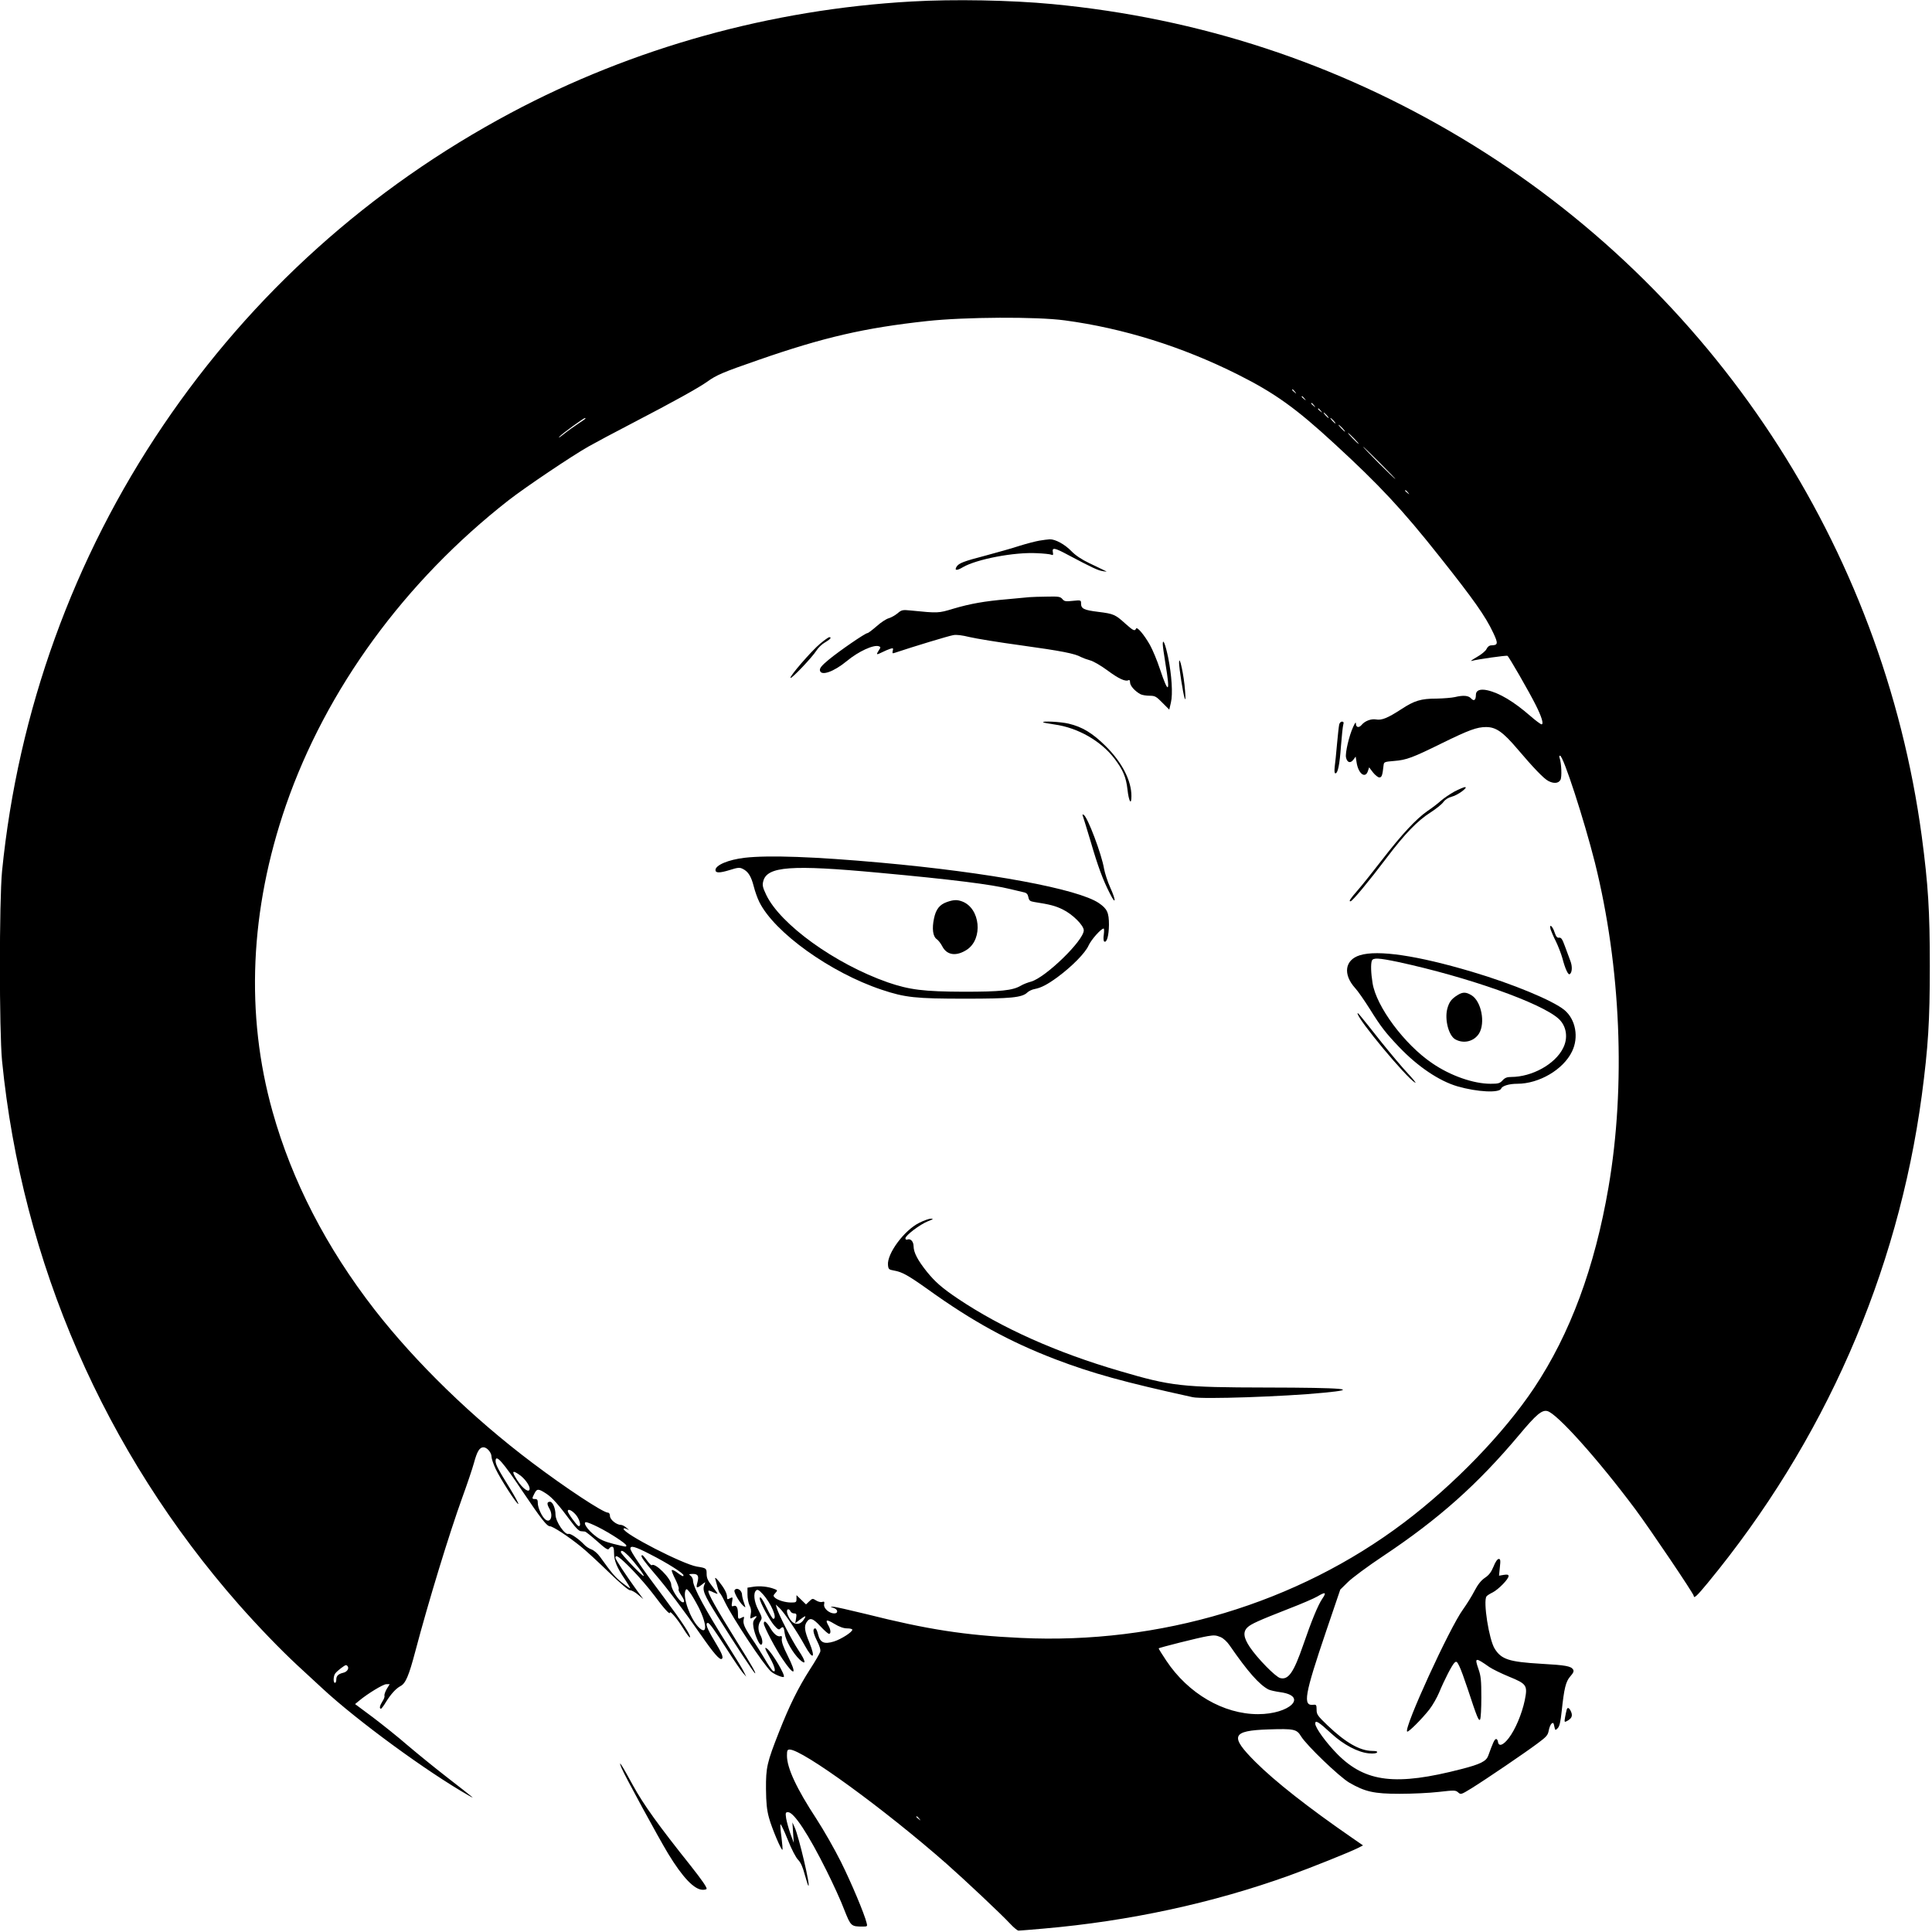
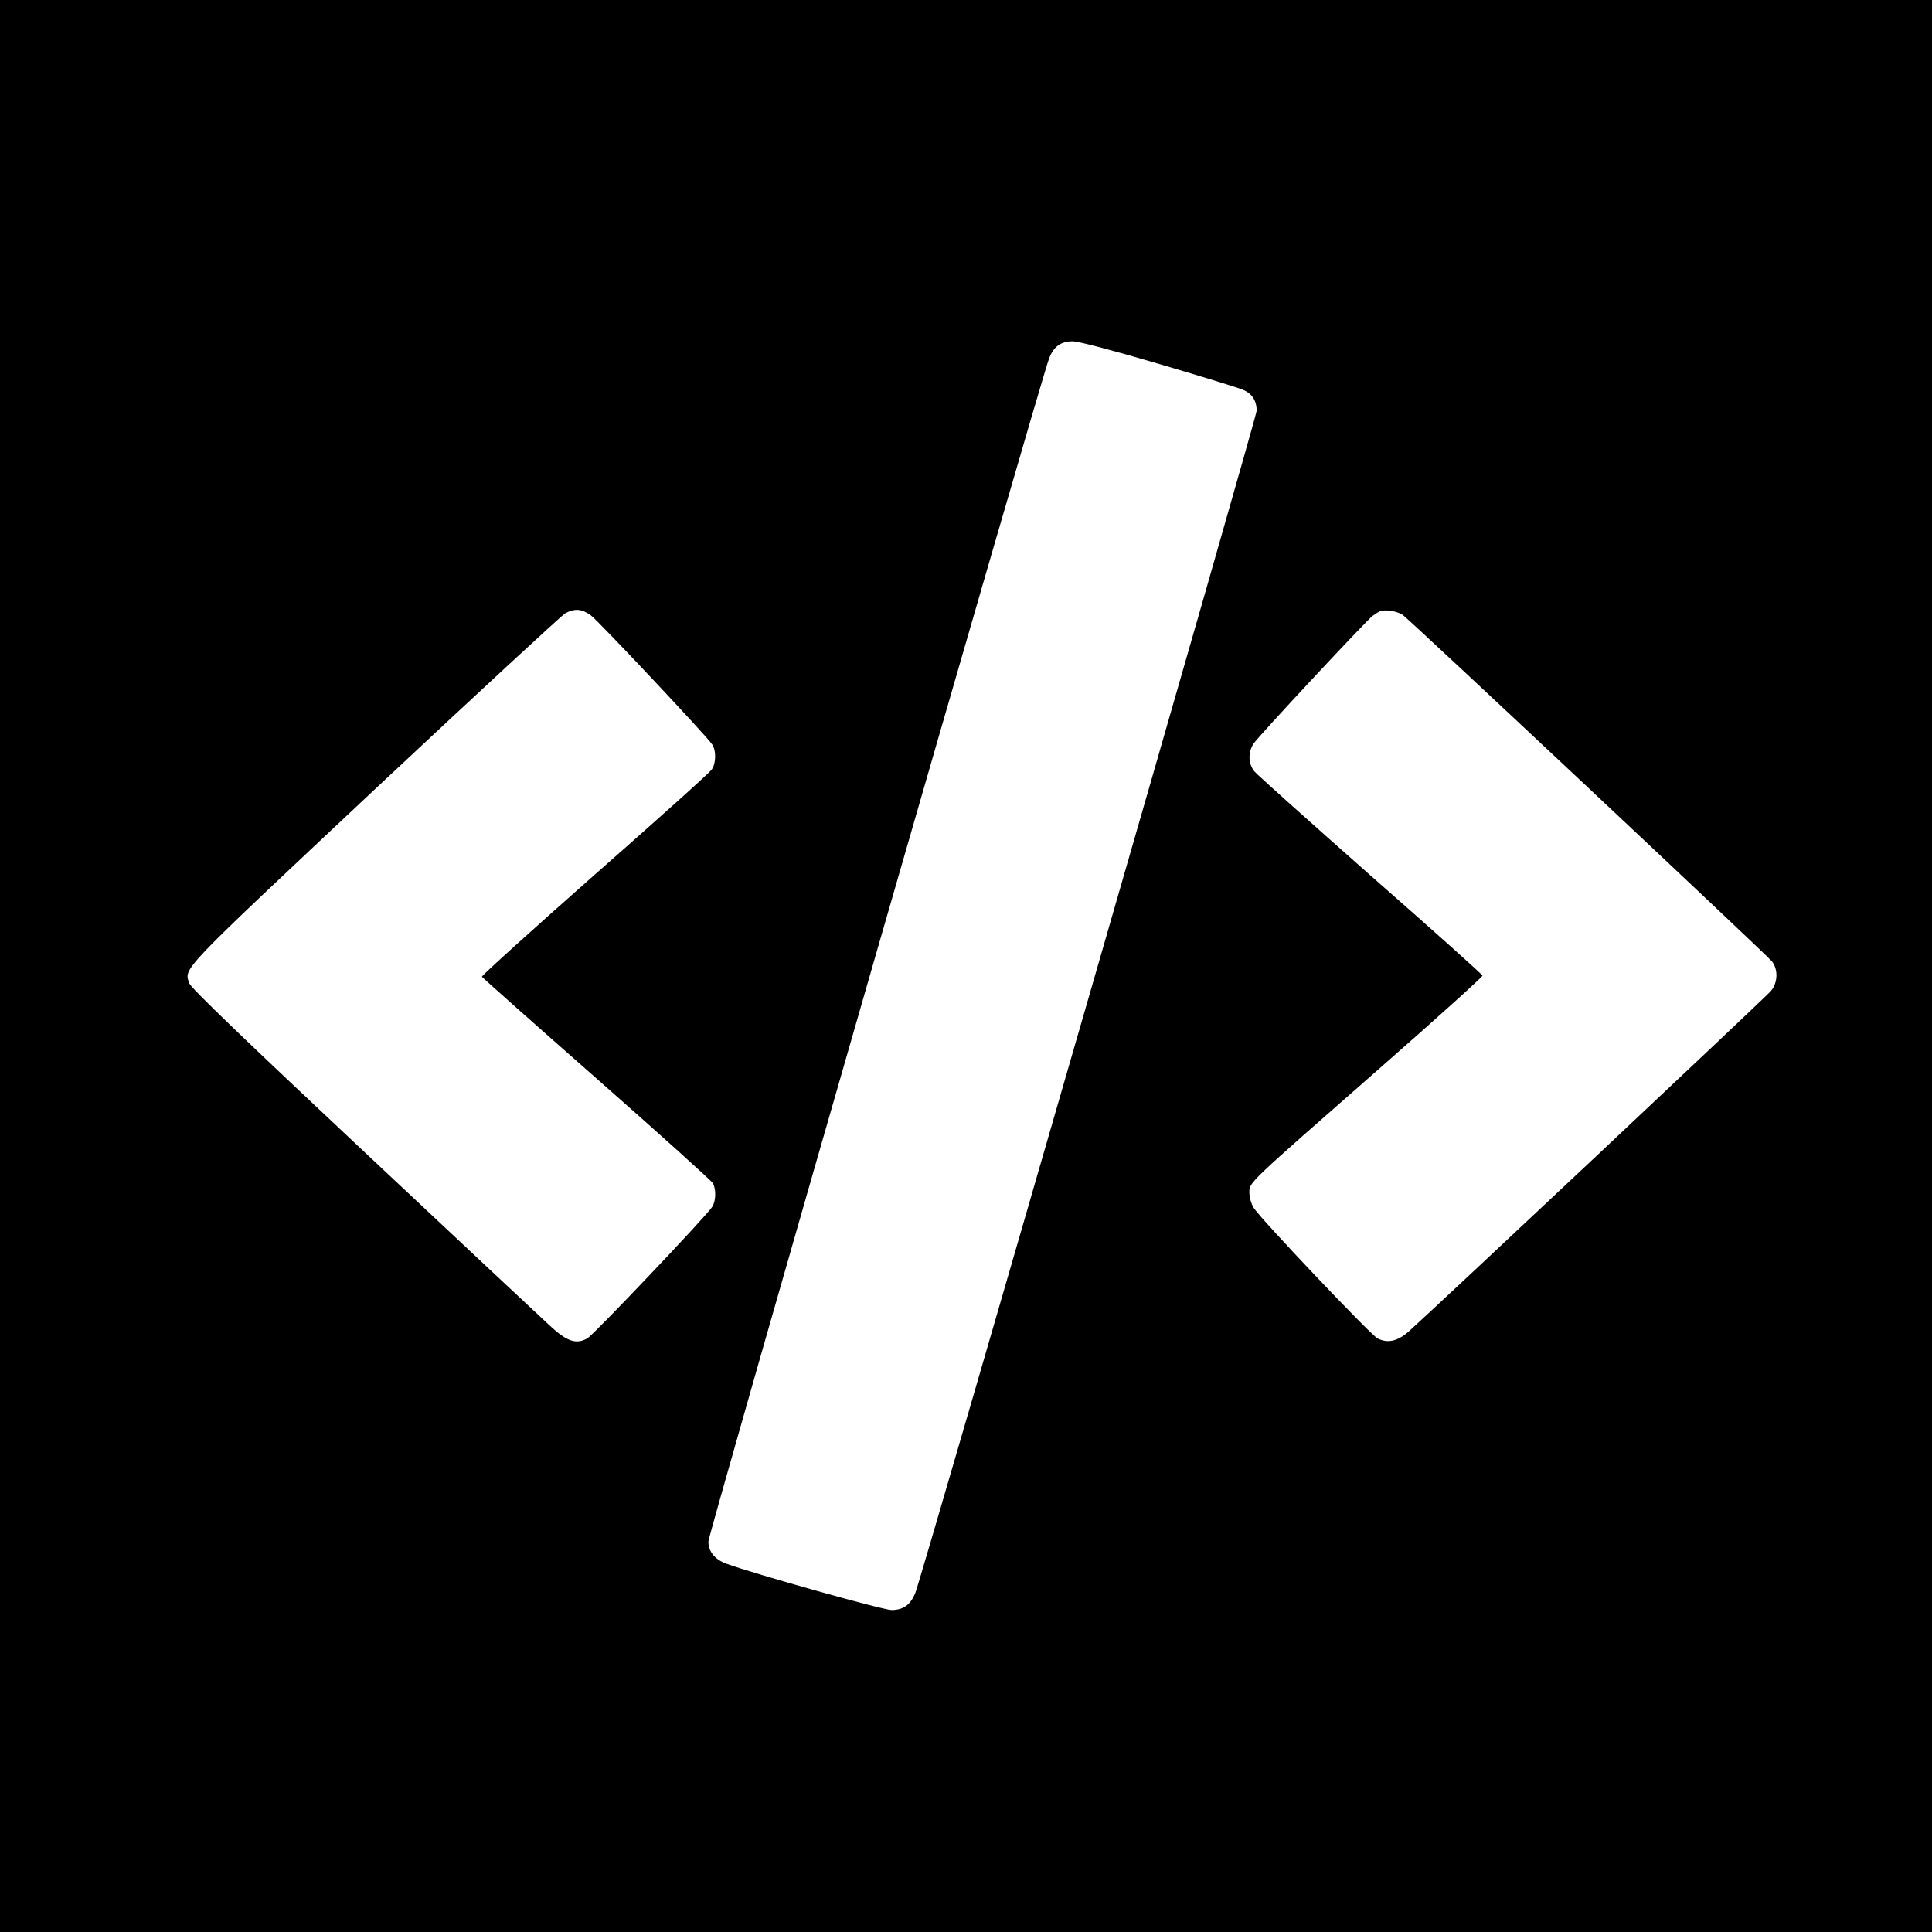
- <svg xmlns="http://www.w3.org/2000/svg" version="1.0" width="1419pt" height="1419pt" viewBox="0 0 1419 1419" preserveAspectRatio="xMidYMid meet">
-   <g transform="translate(0,1419) scale(0.1,-0.1)" fill="#000000" stroke="none">
-     <path d="M6695 14179 c-1033 -58 -2047 -340 -2945 -819 -1034 -552 -1898 -1328 -2552 -2295 -659 -973 -1066 -2100 -1183 -3274 -21 -219 -21 -1173 0 -1392 147 -1482 753 -2873 1739 -3994 145 -164 300 -325 431 -447 72 -66 154 -142 183 -169 254 -236 769 -613 1077 -788 47 -27 47 -27 -160 134 -88 68 -218 174 -290 235 -71 62 -188 155 -258 208 l-129 96 29 24 c62 52 177 122 200 122 l25 0 -22 -36 c-11 -20 -19 -42 -16 -49 2 -7 -4 -25 -15 -41 -19 -30 -25 -54 -11 -54 4 0 20 21 36 48 37 60 74 100 107 118 38 19 62 76 109 254 98 371 250 867 345 1130 35 96 74 211 86 255 23 85 41 115 70 115 26 0 59 -39 59 -69 0 -14 14 -55 31 -91 35 -74 158 -264 166 -256 3 3 -26 56 -64 118 -85 137 -103 171 -103 198 0 53 52 -5 199 -225 136 -202 178 -255 200 -255 21 0 130 -71 226 -148 39 -31 131 -116 206 -189 88 -85 144 -133 157 -133 12 0 38 -15 59 -33 l38 -32 -48 65 c-83 115 -157 227 -157 239 0 28 33 4 122 -87 52 -53 126 -140 165 -192 68 -92 113 -142 113 -125 0 19 53 -43 96 -112 25 -41 48 -72 51 -69 11 10 -54 110 -193 296 -164 218 -244 336 -244 356 0 25 36 15 144 -41 126 -64 246 -140 246 -155 0 -12 -9 -8 -52 24 -15 11 -30 17 -34 14 -3 -3 9 -34 26 -67 17 -34 28 -66 25 -71 -4 -6 2 -22 13 -38 29 -42 35 -64 15 -60 -24 5 -83 96 -83 129 0 45 -120 165 -143 143 -2 -3 -14 8 -26 23 -34 46 -43 55 -48 49 -8 -8 16 -41 97 -136 84 -97 213 -268 338 -448 93 -134 138 -186 153 -176 15 9 2 41 -57 138 -51 84 -66 126 -45 126 12 0 45 -46 144 -200 47 -74 98 -148 112 -165 l26 -30 -17 35 c-9 19 -58 100 -109 180 -176 278 -265 443 -265 491 0 12 -8 28 -17 35 -16 12 -15 13 15 14 39 0 47 -15 34 -64 -12 -42 -5 -44 34 -14 26 21 27 21 19 3 -19 -43 -6 -75 95 -236 128 -205 269 -419 276 -419 8 0 -27 62 -126 220 -159 255 -227 376 -216 387 2 2 18 -3 35 -12 17 -8 31 -13 31 -10 0 3 -18 28 -40 56 -31 39 -40 59 -40 89 0 41 -2 43 -72 54 -104 18 -538 241 -538 277 0 6 10 5 23 -1 22 -11 22 -11 -2 9 -13 12 -31 21 -40 21 -33 0 -81 39 -81 65 0 15 -6 25 -15 25 -35 0 -307 179 -555 366 -440 331 -855 735 -1158 1124 -356 458 -608 948 -750 1455 -201 715 -167 1482 98 2250 296 854 873 1645 1637 2242 121 94 465 326 588 395 44 25 190 103 325 173 302 157 480 256 545 302 66 48 115 69 372 158 483 168 783 237 1243 287 278 30 803 33 1010 5 432 -58 863 -193 1272 -398 271 -136 426 -247 708 -507 332 -305 501 -486 774 -831 251 -316 336 -437 393 -558 38 -80 36 -92 -14 -93 -14 0 -27 -10 -35 -27 -7 -15 -39 -41 -73 -60 -33 -19 -49 -31 -35 -27 37 11 254 42 262 37 10 -5 159 -264 207 -360 44 -87 61 -143 43 -143 -6 0 -44 28 -84 63 -121 105 -225 167 -313 187 -54 12 -85 0 -85 -33 0 -39 -14 -50 -35 -27 -20 22 -57 25 -120 10 -22 -5 -82 -10 -133 -11 -116 0 -164 -15 -260 -78 -100 -65 -144 -83 -186 -75 -35 6 -81 -11 -105 -40 -19 -23 -41 -20 -42 7 0 17 -5 12 -20 -21 -30 -64 -60 -193 -53 -225 8 -38 32 -46 54 -17 l17 23 7 -44 c13 -83 64 -120 83 -62 l9 27 28 -37 c16 -20 37 -37 47 -37 18 0 23 16 31 90 3 24 7 25 78 31 90 7 135 24 350 130 198 97 257 119 325 119 72 0 123 -35 230 -161 119 -140 194 -218 227 -235 40 -21 75 -18 89 8 12 21 7 124 -6 161 -4 9 -3 17 3 17 24 0 177 -472 256 -785 191 -766 228 -1639 100 -2385 -101 -589 -281 -1076 -547 -1475 -221 -331 -588 -711 -954 -987 -786 -594 -1794 -897 -2817 -848 -409 19 -685 62 -1138 176 -120 29 -228 54 -240 53 -22 -1 -22 -1 2 -8 34 -9 40 -41 7 -41 -37 0 -80 38 -74 67 4 19 1 22 -15 17 -10 -3 -30 2 -44 11 -25 16 -27 16 -50 -6 l-24 -23 -35 34 -35 34 0 -27 c0 -25 -3 -27 -39 -27 -44 0 -100 17 -120 36 -13 12 -12 16 3 33 18 20 18 21 -8 31 -45 17 -103 23 -151 16 l-45 -7 0 -50 c0 -28 7 -63 15 -80 11 -20 14 -41 9 -65 -6 -34 -5 -36 14 -25 31 17 37 13 17 -9 -14 -15 -16 -29 -11 -62 9 -52 41 -128 55 -128 15 0 13 40 -4 70 -19 33 -19 75 0 104 14 21 13 27 -15 81 -32 61 -39 125 -16 144 10 9 21 3 49 -28 61 -67 109 -181 77 -181 -6 0 -26 34 -46 75 -34 72 -54 99 -54 74 0 -24 72 -158 105 -196 27 -31 36 -36 46 -25 21 20 26 14 33 -37 7 -51 60 -143 109 -190 50 -46 47 -14 -7 66 -53 80 -146 262 -161 313 l-7 25 27 -25 c33 -31 132 -177 186 -276 60 -109 81 -95 34 21 -36 86 -40 120 -21 150 24 37 46 31 102 -30 28 -30 56 -55 63 -55 15 0 13 30 -4 60 -26 45 -16 49 42 14 38 -23 69 -34 95 -34 21 0 38 -4 38 -10 0 -17 -81 -69 -134 -86 -72 -22 -102 -10 -117 51 -6 25 -15 45 -21 45 -21 0 -17 -32 12 -90 21 -42 29 -68 24 -83 -4 -12 -37 -70 -75 -128 -87 -136 -151 -266 -227 -459 -89 -226 -97 -261 -96 -420 1 -102 6 -153 22 -211 20 -75 91 -243 99 -235 2 2 -1 42 -7 90 -7 47 -10 91 -8 97 2 6 26 -44 53 -111 28 -72 61 -134 77 -150 19 -19 34 -53 48 -106 12 -43 24 -81 27 -84 19 -17 -70 364 -101 430 l-16 35 5 -75 5 -75 -25 68 c-13 37 -27 88 -31 112 -6 41 -4 45 14 45 43 0 149 -161 283 -430 48 -96 107 -225 130 -287 48 -121 50 -123 136 -123 33 0 35 1 28 27 -16 66 -113 297 -190 451 -46 92 -126 232 -178 312 -147 224 -217 375 -217 465 0 39 3 45 20 45 94 0 696 -438 1150 -837 138 -122 400 -368 471 -444 25 -27 52 -49 60 -49 8 0 91 7 184 15 632 55 1244 188 1805 390 161 58 447 173 504 202 l37 19 -78 54 c-322 222 -569 416 -713 560 -190 190 -174 229 97 238 188 6 207 2 239 -51 42 -68 281 -297 354 -340 116 -67 181 -82 370 -82 91 0 220 6 288 14 114 13 123 13 142 -4 19 -17 22 -16 97 30 108 67 398 264 487 331 65 48 75 60 81 94 4 21 13 44 21 51 11 9 15 6 20 -21 7 -31 7 -31 25 -13 13 13 21 46 29 123 18 170 30 219 63 257 24 27 28 39 21 51 -16 25 -56 32 -234 42 -237 14 -293 32 -342 111 -42 67 -86 349 -60 384 4 6 24 19 45 29 43 22 117 98 117 120 0 11 -8 13 -35 9 l-35 -6 6 62 c6 51 4 61 -8 61 -10 0 -25 -22 -38 -55 -17 -41 -33 -63 -63 -83 -28 -19 -52 -48 -78 -98 -20 -39 -58 -99 -83 -134 -98 -133 -437 -873 -411 -898 8 -8 108 92 163 162 25 32 57 89 72 125 39 94 96 205 114 220 13 11 18 7 34 -26 11 -21 38 -96 62 -168 68 -207 81 -239 91 -224 5 8 9 80 9 161 0 125 -3 158 -21 209 -30 87 -24 88 80 15 22 -15 87 -47 143 -70 132 -54 139 -64 117 -174 -21 -100 -69 -214 -117 -277 -42 -55 -75 -66 -80 -27 -2 13 -9 21 -15 19 -11 -3 -22 -27 -57 -124 -15 -39 -58 -61 -195 -96 -482 -125 -705 -98 -910 107 -85 86 -165 196 -165 227 0 28 25 13 118 -73 90 -83 197 -139 277 -146 32 -3 55 0 59 7 5 7 -7 11 -36 11 -90 1 -195 61 -327 187 -74 71 -81 81 -81 116 0 34 -3 38 -22 36 -82 -11 -67 71 94 546 l102 300 56 55 c30 30 147 117 260 192 408 272 693 526 997 888 127 152 168 186 208 176 71 -18 373 -355 646 -721 108 -145 429 -621 429 -636 0 -23 24 -1 102 94 856 1038 1396 2269 1573 3581 47 356 59 545 59 951 0 406 -12 595 -59 951 -287 2129 -1532 4020 -3376 5127 -924 554 -1928 884 -3009 987 -305 29 -725 37 -1035 19z m2816 -2866 c13 -16 12 -17 -3 -4 -17 13 -22 21 -14 21 2 0 10 -8 17 -17z m70 -50 c13 -16 12 -17 -3 -4 -17 13 -22 21 -14 21 2 0 10 -8 17 -17z m70 -50 c13 -16 12 -17 -3 -4 -17 13 -22 21 -14 21 2 0 10 -8 17 -17z m50 -40 c13 -16 12 -17 -3 -4 -17 13 -22 21 -14 21 2 0 10 -8 17 -17z m44 -33 c10 -11 16 -20 13 -20 -3 0 -13 9 -23 20 -10 11 -16 20 -13 20 3 0 13 -9 23 -20z m-5445 -24 c0 -2 -24 -19 -52 -37 -29 -19 -78 -54 -108 -78 -30 -24 -44 -32 -30 -17 20 22 177 136 187 136 2 0 3 -2 3 -4z m5495 -16 c10 -11 16 -20 13 -20 -3 0 -13 9 -23 20 -10 11 -16 20 -13 20 3 0 13 -9 23 -20z m65 -55 c13 -14 21 -25 18 -25 -2 0 -15 11 -28 25 -13 14 -21 25 -18 25 2 0 15 -11 28 -25z m85 -75 c21 -22 37 -40 34 -40 -3 0 -23 18 -44 40 -21 22 -37 40 -34 40 3 0 23 -18 44 -40z m190 -180 c66 -66 117 -120 115 -120 -3 0 -59 54 -125 120 -66 66 -117 120 -115 120 3 0 59 -54 125 -120z m206 -217 c13 -16 12 -17 -3 -4 -10 7 -18 15 -18 17 0 8 8 3 21 -13z m-6526 -7215 c37 -25 75 -77 75 -101 0 -37 -50 -3 -91 61 -43 67 -38 78 16 40z m198 -139 c45 -30 89 -80 185 -209 29 -40 55 -65 67 -66 11 -1 25 -2 31 -3 6 0 47 -33 90 -71 62 -56 80 -67 87 -55 4 8 15 15 22 15 11 0 15 -13 15 -47 0 -56 22 -108 80 -193 23 -34 40 -63 38 -65 -2 -2 -28 16 -58 40 -50 39 -72 64 -164 192 -17 24 -45 47 -62 53 -17 6 -42 22 -55 37 -37 39 -99 82 -113 77 -27 -10 -95 89 -96 141 0 47 -21 95 -40 95 -23 0 -25 -15 -5 -50 31 -53 8 -112 -31 -79 -24 20 -54 85 -54 119 0 23 -4 30 -20 30 -24 0 -24 3 -5 40 19 38 30 37 88 -1z m216 -154 c30 -35 43 -91 19 -83 -13 5 -78 95 -78 109 0 20 30 7 59 -26z m164 -91 c86 -43 207 -122 207 -135 0 -12 2 -12 -96 12 -65 17 -98 31 -135 61 -55 43 -91 98 -64 98 9 0 48 -16 88 -36z m223 -211 c48 -50 118 -142 112 -148 -7 -7 -168 162 -168 175 0 19 19 10 56 -27z m515 -378 c65 -130 64 -214 -3 -143 -60 64 -113 214 -94 265 7 16 10 15 32 -12 13 -16 42 -66 65 -110z m4581 63 c-32 -47 -79 -162 -140 -339 -70 -203 -109 -259 -169 -244 -34 8 -168 145 -223 227 -47 70 -52 113 -17 146 27 25 80 49 302 136 94 36 188 77 210 90 60 36 70 32 37 -16z m-3906 -93 c4 -8 15 -15 26 -15 18 0 20 -5 15 -36 l-6 -36 34 26 c42 32 50 33 29 1 -20 -30 -47 -40 -74 -25 -34 18 -67 100 -40 100 6 0 13 -7 16 -15z m3159 -189 c21 -9 48 -34 67 -62 131 -190 217 -288 285 -323 12 -6 52 -15 89 -20 203 -29 67 -161 -166 -161 -254 0 -513 151 -674 393 -31 46 -56 87 -56 90 0 5 302 81 360 90 48 8 61 7 95 -7z m-6411 -215 c11 -17 -6 -41 -33 -47 -37 -9 -51 -23 -51 -50 0 -13 -4 -24 -10 -24 -14 0 -12 52 3 70 16 20 68 60 78 60 4 0 10 -4 13 -9z m4197 -1118 c13 -16 12 -17 -3 -4 -10 7 -18 15 -18 17 0 8 8 3 21 -13z" />
-     <path d="M7633 10219 c-28 -5 -94 -22 -145 -38 -51 -17 -162 -48 -247 -71 -165 -43 -198 -56 -215 -82 -18 -29 1 -31 46 -4 101 59 378 112 543 103 50 -2 97 -7 106 -11 13 -6 16 -2 12 18 -7 37 12 34 114 -21 177 -94 219 -113 253 -118 33 -5 34 -5 10 6 -14 7 -63 31 -110 53 -56 27 -101 57 -131 88 -48 50 -118 88 -159 87 -14 -1 -48 -5 -77 -10z" />
-     <path d="M7560 9804 c-19 -2 -91 -9 -160 -15 -167 -14 -274 -33 -399 -70 -109 -33 -111 -33 -311 -13 -61 6 -68 5 -98 -21 -17 -14 -47 -31 -65 -36 -18 -5 -58 -31 -89 -59 -31 -27 -61 -50 -67 -50 -16 0 -208 -132 -284 -195 -52 -43 -67 -62 -65 -78 6 -45 101 -12 198 68 84 70 198 123 236 108 13 -5 13 -8 -1 -29 -22 -34 -19 -36 23 -15 20 10 48 22 61 26 21 6 23 5 18 -15 -4 -17 -2 -21 11 -16 147 49 398 125 433 131 24 5 67 -1 120 -14 46 -11 217 -39 379 -61 296 -41 394 -60 440 -86 14 -7 44 -18 66 -24 24 -6 79 -38 128 -74 82 -61 133 -85 156 -71 6 3 10 -4 10 -18 0 -24 37 -65 77 -86 12 -6 42 -11 66 -11 40 0 49 -5 94 -51 l51 -51 12 52 c15 62 6 201 -20 330 -20 96 -39 145 -40 100 0 -14 9 -79 20 -145 36 -216 23 -229 -40 -41 -21 65 -55 145 -74 179 -43 76 -95 137 -102 120 -9 -21 -21 -15 -78 36 -75 68 -87 73 -199 87 -106 13 -127 23 -127 62 0 24 -1 25 -60 19 -53 -6 -63 -4 -77 13 -15 18 -29 20 -113 18 -52 0 -111 -3 -130 -4z" />
-     <path d="M6022 9461 c-64 -54 -226 -241 -216 -250 8 -8 159 151 190 200 13 21 42 49 64 61 38 22 51 38 31 38 -6 0 -37 -22 -69 -49z" />
-     <path d="M8660 9320 c0 -36 29 -222 40 -255 7 -23 9 -10 4 50 -7 111 -44 281 -44 205z" />
-     <path d="M7662 8885 c2 -3 40 -10 83 -16 172 -24 342 -121 442 -253 62 -82 84 -135 94 -225 10 -88 29 -120 29 -48 0 114 -69 248 -189 367 -96 95 -171 141 -272 165 -59 14 -199 21 -187 10z" />
-     <path d="M9836 8868 c-3 -13 -10 -77 -16 -143 -6 -66 -13 -141 -17 -167 -3 -31 -2 -48 5 -48 18 0 31 61 41 200 6 74 13 145 17 158 5 16 2 22 -10 22 -8 0 -18 -10 -20 -22z" />
-     <path d="M10682 8376 c-34 -19 -80 -50 -101 -69 -21 -19 -64 -52 -97 -74 -81 -56 -187 -169 -333 -358 -68 -88 -147 -187 -176 -220 -60 -69 -70 -85 -56 -85 13 0 133 144 266 320 133 176 226 272 322 333 39 25 82 59 94 76 14 19 36 33 63 40 42 10 123 70 96 70 -8 0 -43 -15 -78 -33z" />
-     <path d="M7954 8194 c4 -10 29 -94 57 -186 52 -179 90 -282 141 -381 44 -88 47 -54 3 43 -20 44 -40 107 -46 139 -17 105 -120 378 -149 396 -10 6 -12 3 -6 -11z" />
-     <path d="M5470 7890 c-120 -14 -215 -54 -215 -90 0 -23 30 -23 105 0 60 19 73 20 96 8 39 -19 61 -54 80 -128 9 -36 27 -87 41 -115 111 -224 523 -519 898 -644 173 -58 250 -66 615 -66 334 0 416 8 455 45 11 11 36 23 55 26 47 9 93 33 167 87 108 80 204 178 228 232 20 44 92 125 111 125 4 0 4 -20 1 -45 -4 -24 -2 -47 3 -50 19 -12 34 42 35 122 0 91 -13 118 -74 160 -153 104 -803 225 -1601 297 -487 44 -824 56 -1000 36z m985 -110 c533 -49 828 -86 965 -120 41 -10 87 -21 101 -24 19 -4 28 -14 32 -35 5 -25 12 -31 44 -36 115 -18 154 -28 209 -55 72 -35 154 -117 154 -153 0 -75 -282 -348 -388 -377 -23 -6 -57 -19 -75 -30 -60 -35 -149 -44 -417 -44 -296 1 -400 14 -560 69 -386 135 -790 426 -893 644 -25 53 -29 69 -21 99 28 109 205 122 849 62z" />
-     <path d="M6955 7565 c-54 -19 -81 -53 -95 -121 -16 -74 -8 -132 19 -151 12 -8 30 -31 41 -52 34 -68 104 -77 182 -26 120 80 98 304 -35 354 -37 14 -63 13 -112 -4z" />
-     <path d="M11389 7363 c5 -15 22 -55 39 -88 16 -33 38 -89 48 -125 20 -77 42 -123 53 -115 18 11 21 56 5 97 -9 24 -27 72 -40 108 -19 52 -27 65 -43 63 -15 -2 -22 8 -33 39 -15 48 -42 68 -29 21z" />
-     <path d="M9988 7174 c-111 -34 -126 -140 -35 -241 20 -21 68 -91 108 -154 82 -132 117 -176 214 -278 138 -145 296 -251 430 -290 146 -42 308 -50 321 -16 8 20 59 35 118 35 160 0 338 104 402 237 51 104 27 235 -55 304 -86 71 -381 193 -681 282 -401 119 -690 162 -822 121z m279 -49 c515 -111 1055 -302 1181 -418 58 -53 71 -141 32 -216 -59 -118 -229 -211 -381 -211 -30 0 -46 -6 -63 -25 -20 -22 -32 -25 -88 -25 -126 0 -295 59 -429 151 -204 138 -411 417 -438 589 -12 73 -14 141 -5 164 9 23 52 20 191 -9z" />
-     <path d="M10705 6881 c-44 -27 -62 -51 -75 -100 -21 -81 11 -201 61 -226 62 -33 136 -13 172 44 48 78 17 237 -55 281 -41 25 -65 25 -103 1z" />
-     <path d="M9971 6747 c-3 -39 361 -476 423 -509 11 -6 -12 23 -51 65 -40 42 -127 146 -194 229 -168 212 -178 224 -178 215z" />
-     <path d="M6752 5209 c-111 -55 -238 -227 -230 -310 3 -31 6 -34 45 -41 58 -10 102 -34 248 -138 327 -235 599 -384 935 -513 273 -104 504 -168 1010 -279 73 -16 671 4 965 33 271 26 152 37 -425 38 -621 1 -698 10 -1075 121 -466 136 -868 316 -1190 532 -116 78 -166 122 -227 197 -68 85 -97 141 -98 187 0 35 -22 59 -45 50 -9 -3 -15 0 -15 9 0 21 107 102 165 125 39 15 44 19 24 19 -14 1 -53 -13 -87 -30z" />
-     <path d="M5253 2595 c3 -11 11 -39 17 -62 6 -23 14 -43 18 -45 4 -2 20 -30 35 -62 56 -117 286 -465 340 -513 22 -20 87 -47 94 -39 12 12 -83 173 -121 205 -24 20 -20 4 19 -65 38 -67 48 -117 19 -94 -8 8 -34 45 -56 84 -23 39 -65 107 -95 150 -56 83 -69 113 -60 146 4 16 2 18 -13 10 -28 -15 -30 -13 -30 28 0 45 -11 65 -33 56 -14 -5 -15 0 -10 31 6 36 5 37 -16 26 -18 -10 -21 -9 -21 9 0 27 -20 65 -60 115 -19 24 -30 32 -27 20z" />
-     <path d="M5395 2510 c-8 -12 34 -87 63 -113 20 -18 20 -18 7 20 -8 21 -14 47 -15 59 0 35 -40 59 -55 34z" />
-     <path d="M5610 2265 c0 -21 89 -191 138 -261 89 -132 109 -117 36 28 -31 61 -44 100 -42 119 3 18 0 25 -8 22 -22 -8 -51 15 -78 62 -27 45 -46 58 -46 30z" />
-     <path d="M11507 1633 c-3 -10 -8 -35 -12 -56 -6 -35 -5 -38 13 -28 34 18 43 36 33 64 -13 33 -28 42 -34 20z" />
-     <path d="M4565 1205 c21 -53 273 -515 342 -629 107 -176 193 -266 255 -266 15 0 28 3 28 8 0 14 -38 68 -116 167 -240 301 -347 450 -425 592 -83 153 -113 198 -84 128z" />
+ <svg xmlns="http://www.w3.org/2000/svg" version="1.0" width="900pt" height="900pt" viewBox="0 0 900 900" preserveAspectRatio="xMidYMid meet">
+   <g transform="translate(0,900) scale(0.1,-0.1)" fill="#000000" stroke="none">
+     <path d="M0 4500 l0 -4500 4500 0 4500 0 0 4500 0 4500 -4500 0 -4500 0 0 -4500z m5398 2805 c197 -58 373 -112 393 -121 42 -18 63 -51 63 -97 -1 -34 -1563 -5445 -1591 -5510 -23 -54 -56 -77 -110 -77 -40 0 -639 168 -770 216 -54 20 -83 56 -83 104 0 32 1545 5398 1586 5507 21 58 55 83 111 83 28 0 183 -41 401 -105z m-2645 -1172 c38 -29 538 -561 564 -600 20 -29 19 -87 -1 -117 -8 -14 -254 -234 -546 -491 -291 -257 -528 -471 -525 -475 3 -5 244 -219 535 -475 292 -257 535 -476 541 -487 16 -29 14 -85 -4 -111 -32 -48 -550 -593 -580 -611 -52 -30 -95 -16 -174 57 -37 34 -428 400 -869 814 -549 515 -805 761 -812 782 -25 73 -53 43 864 904 471 441 870 810 887 820 45 24 78 21 120 -10z m3781 3 c31 -21 1695 -1583 1720 -1614 30 -38 28 -99 -4 -138 -21 -26 -1568 -1480 -1687 -1586 -53 -47 -100 -57 -147 -32 -35 20 -543 555 -577 609 -10 17 -19 47 -19 69 0 49 -15 34 603 576 267 234 484 430 483 435 -1 6 -236 216 -522 467 -285 252 -529 470 -541 485 -28 35 -30 87 -4 128 20 32 521 569 555 596 12 9 28 19 36 22 22 9 79 0 104 -17z" />
  </g>
</svg>
